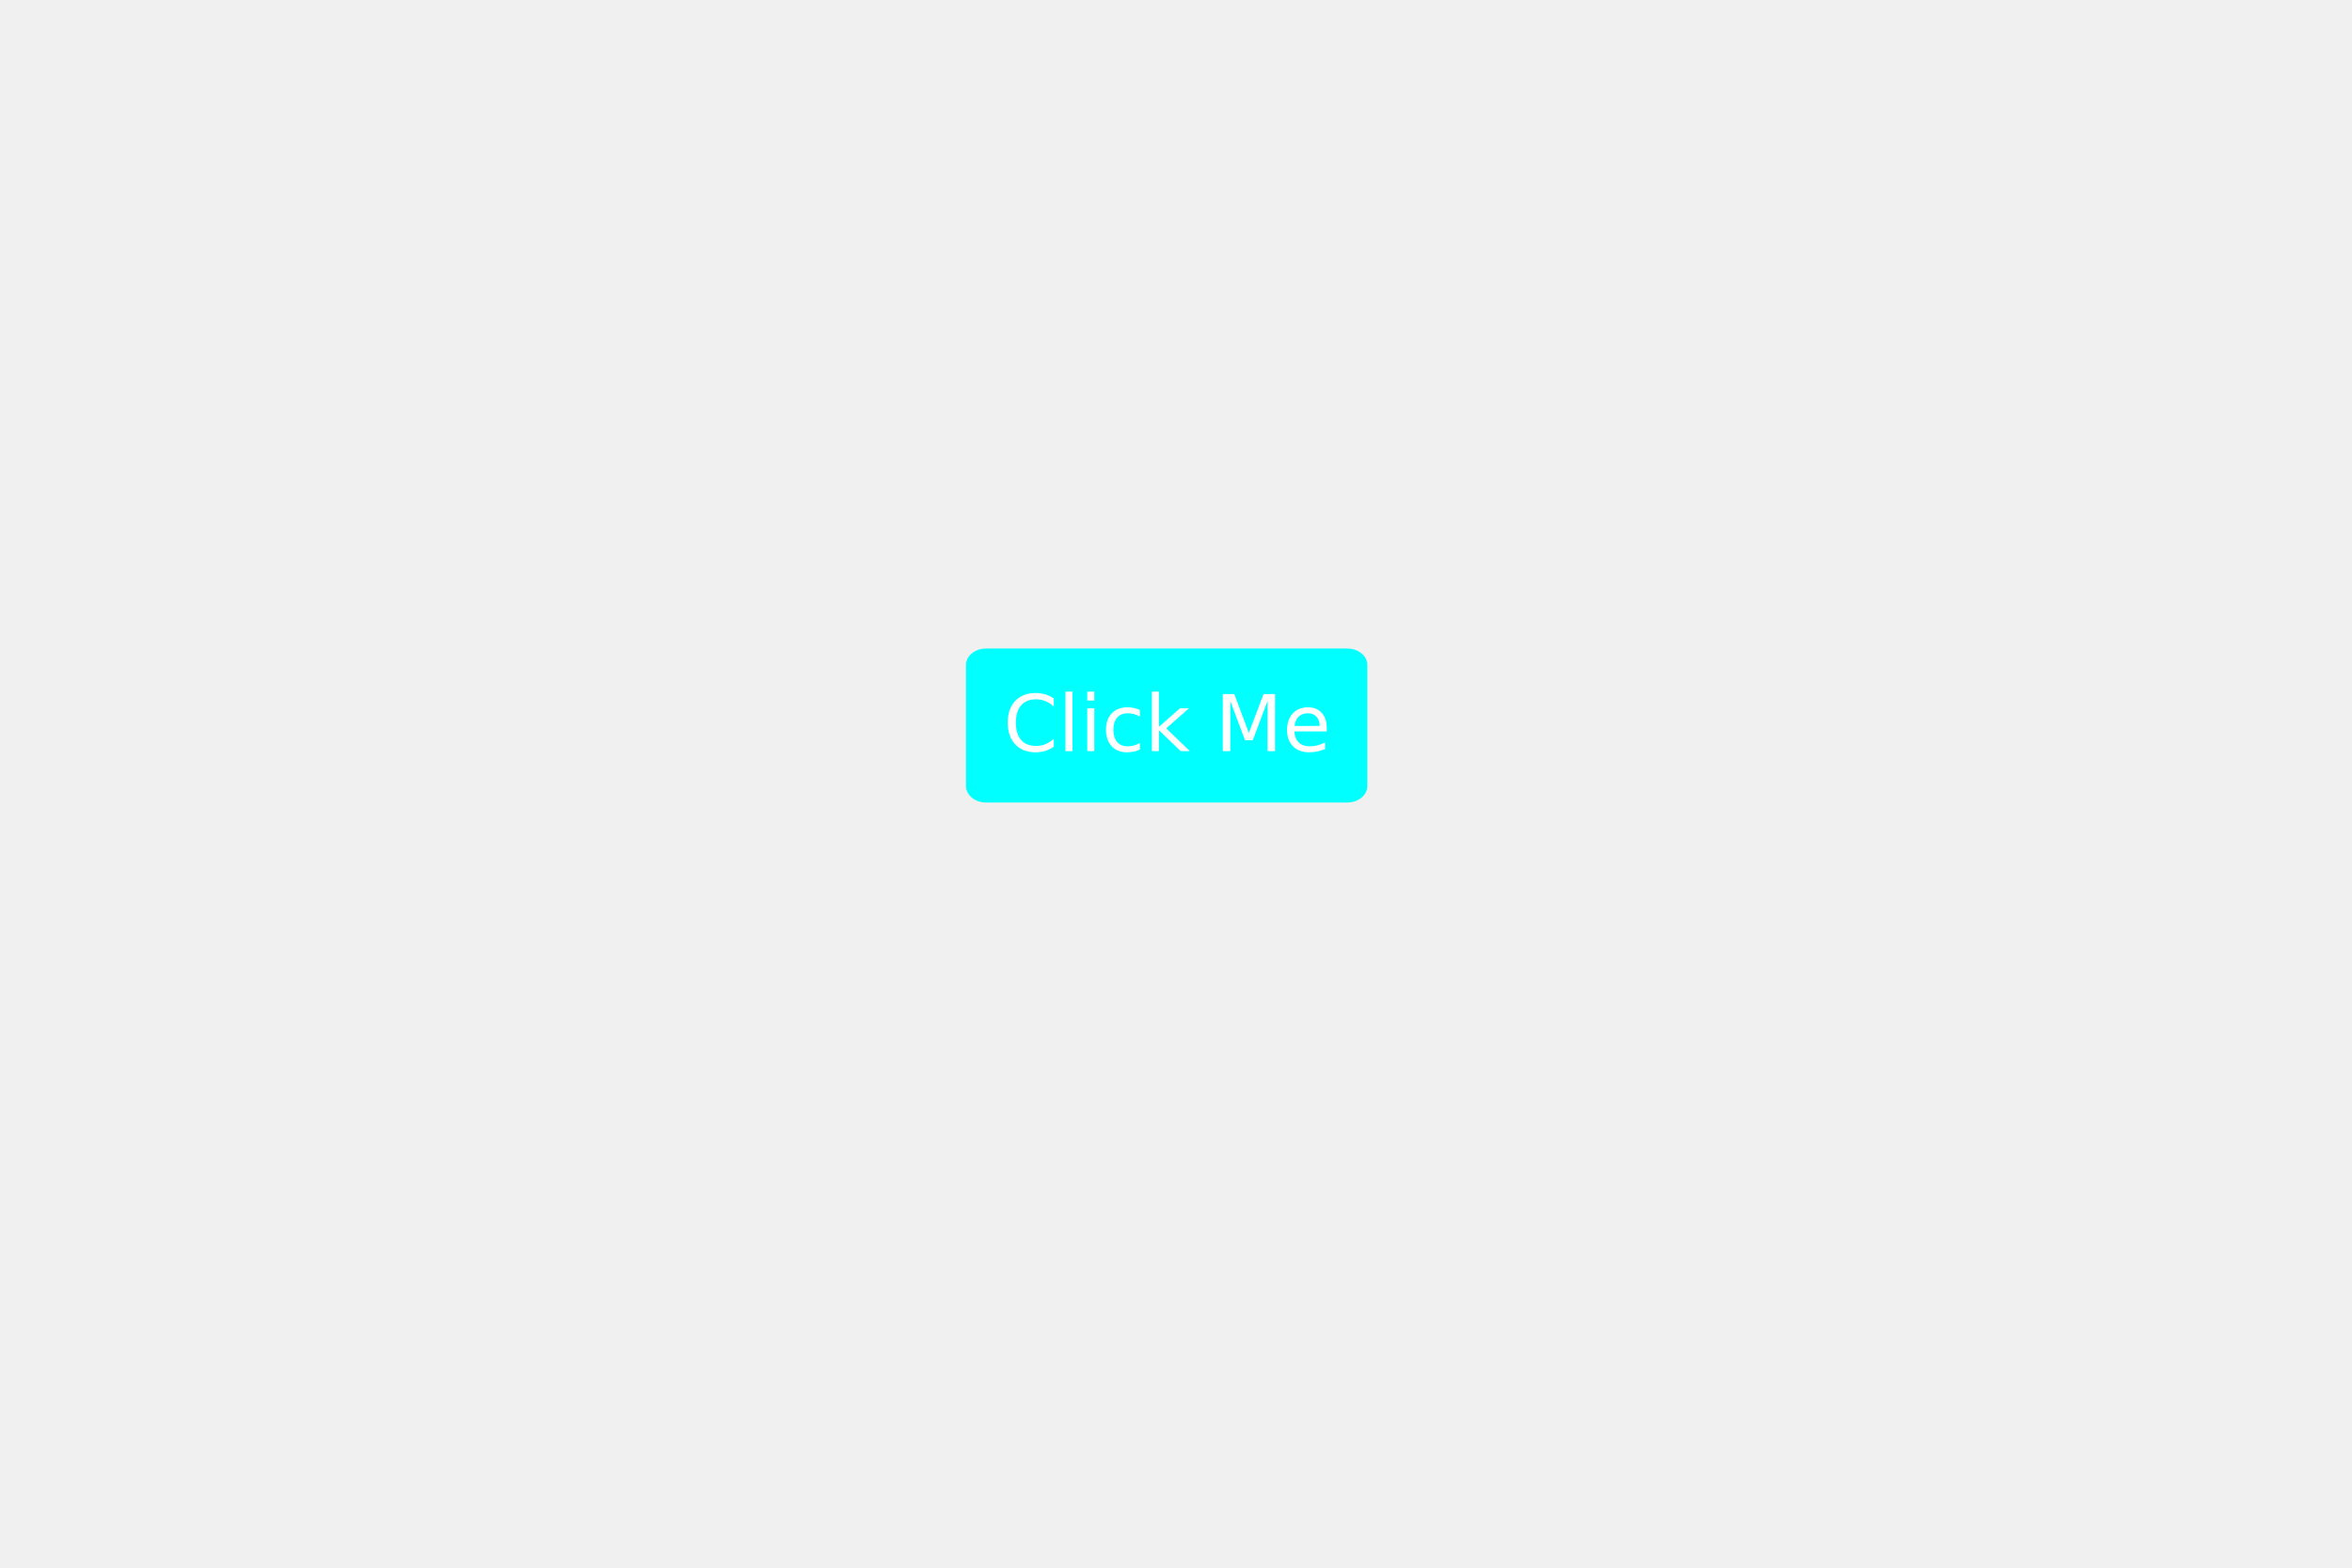
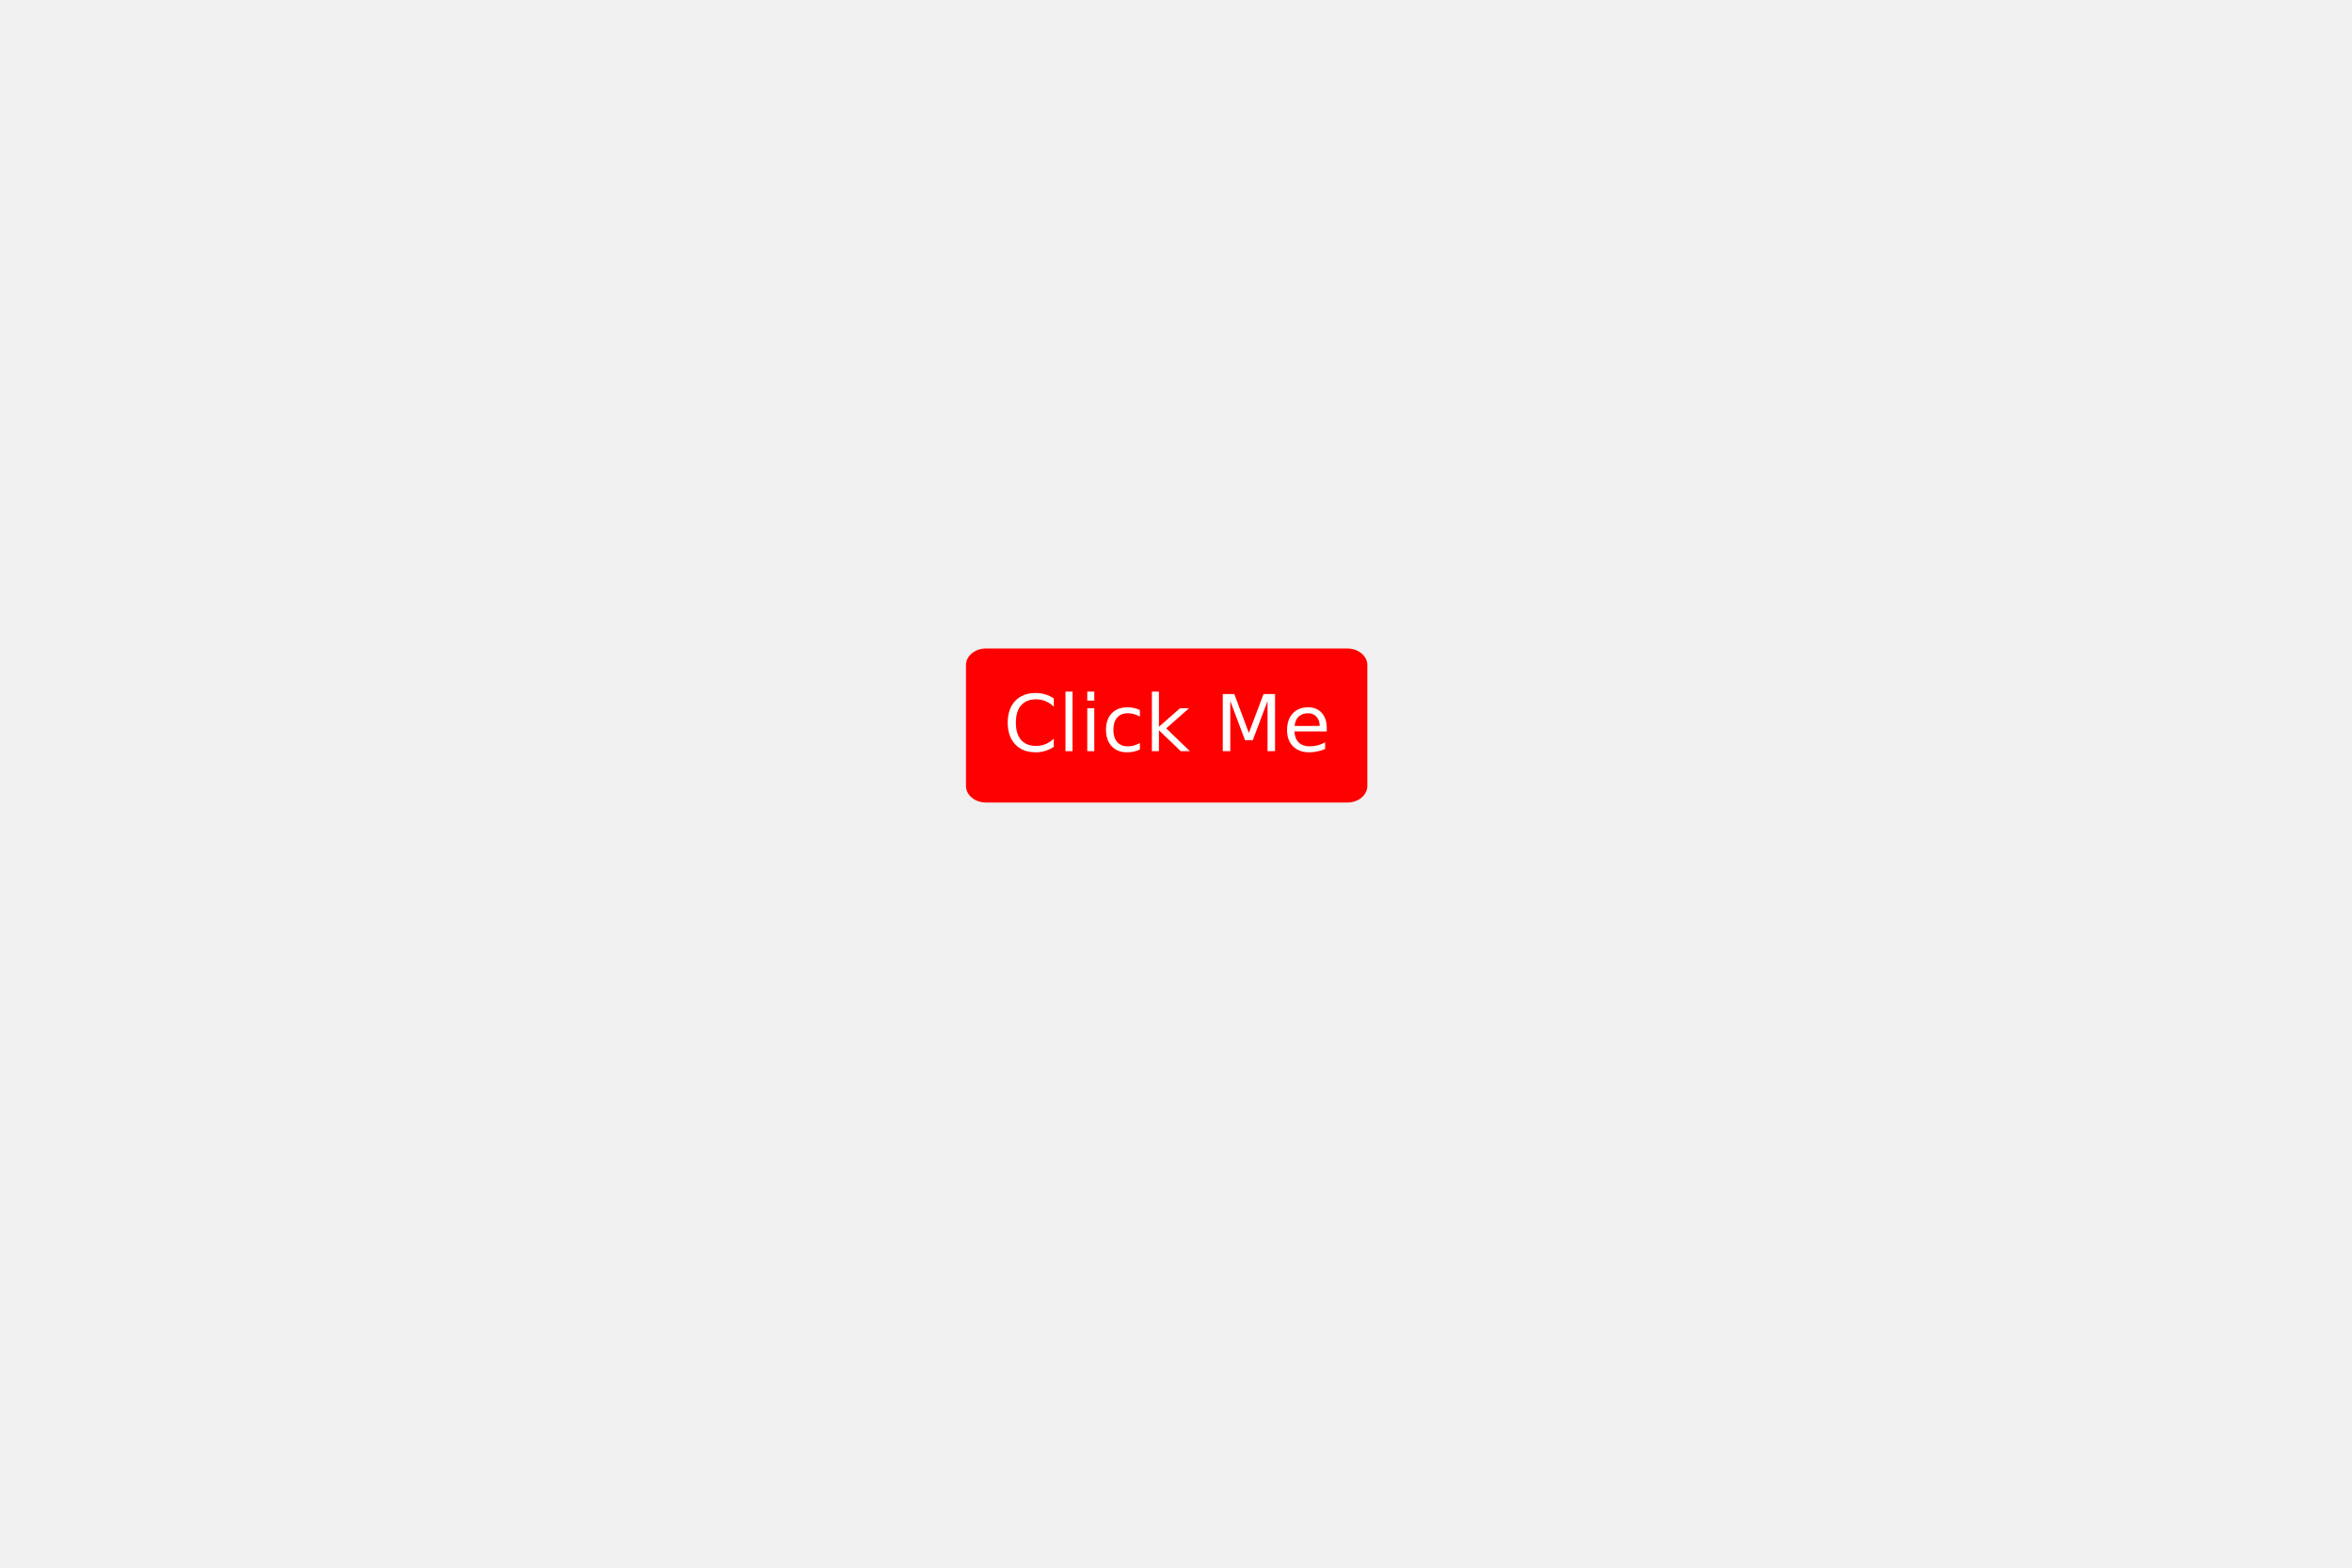
<svg xmlns="http://www.w3.org/2000/svg" width="720" height="480" id="svg2" version="1.0">
  <defs id="defs4">
    <linearGradient id="linearGradient4066">
-       <stop id="stop4068" offset="0" style="stop-color:#000000;stop-opacity:0;" />
-       <stop id="stop4070" offset="1" style="stop-color:#000000;stop-opacity:1" />
+       <stop style="stop-color:#000000;stop-opacity:0;" offset="0" id="stop4068" />
+       <stop style="stop-color:#000000;stop-opacity:1" offset="1" id="stop4070" />
    </linearGradient>
    <linearGradient id="linearGradient4026">
-       <stop id="stop4028" offset="0" style="stop-color:#000000;stop-opacity:1;" />
-       <stop id="stop4030" offset="1" style="stop-color:#ffffff;stop-opacity:0;" />
+       <stop style="stop-color:#000000;stop-opacity:1;" offset="0" id="stop4028" />
+       <stop style="stop-color:#ffffff;stop-opacity:0;" offset="1" id="stop4030" />
    </linearGradient>
    <linearGradient id="linearGradient4018">
-       <stop id="stop4020" offset="0" style="stop-color:#000000;stop-opacity:1;" />
-       <stop id="stop4022" offset="1" style="stop-color:#0000ff;stop-opacity:0;" />
+       <stop style="stop-color:#000000;stop-opacity:1;" offset="0" id="stop4020" />
+       <stop style="stop-color:#0000ff;stop-opacity:0;" offset="1" id="stop4022" />
    </linearGradient>
  </defs>
-   <g style="display:inline" id="layer1">
-     <text id="text4380" y="282.362" x="235.714" style="font-size:30px;font-style:normal;font-weight:normal;fill:#000000;fill-opacity:1;stroke:none;stroke-width:1px;stroke-linecap:butt;stroke-linejoin:miter;stroke-opacity:1;font-family:Bitstream Vera Sans" xml:space="preserve">
-       <tspan y="282.362" x="235.714" id="tspan4382" />
+   <g id="layer1" style="display:inline">
+     <text xml:space="preserve" style="font-size:30px;font-style:normal;font-weight:normal;fill:#000000;fill-opacity:1;stroke:none;stroke-width:1px;stroke-linecap:butt;stroke-linejoin:miter;stroke-opacity:1;font-family:Bitstream Vera Sans" x="235.714" y="282.362" id="text4380">
+       <tspan id="tspan4382" x="235.714" y="282.362" />
    </text>
-     <g mbname="btn" transform="translate(148.5714,98.57143)" id="btn">
-       <g style="display:none" mbname="btn_normal" transform="translate(148.5714,98.57143)" id="btn_normal" frame="normal">
-         <rect style="fill:#0000ff" id="rect2651" width="122.857" height="47.143" x="-1.429" y="1.429" rx="6.1" ry="5.056" />
-         <text xml:space="preserve" style="font-size:24px;font-style:normal;font-weight:normal;fill:#ffffff;fill-opacity:1;stroke:none;stroke-width:1px;stroke-linecap:butt;stroke-linejoin:miter;stroke-opacity:1;font-family:Bitstream Vera Sans" x="10" y="32.857" id="text2653">
-           <tspan id="tspan2655" x="10" y="32.857">Click Me</tspan>
+     <g id="btn" transform="translate(148.5714,98.57143)" mbname="btn">
+       <g frame="normal" id="btn_normal" transform="translate(148.5714,98.57143)" mbname="btn_normal" style="display:none">
+         <rect ry="5.056" rx="6.1" y="1.429" x="-1.429" height="47.143" width="122.857" id="rect2651" style="fill:#0000ff" />
+         <text id="text2653" y="32.857" x="10" style="font-size:24px;font-style:normal;font-weight:normal;fill:#ffffff;fill-opacity:1;stroke:none;stroke-width:1px;stroke-linecap:butt;stroke-linejoin:miter;stroke-opacity:1;font-family:Bitstream Vera Sans" xml:space="preserve">
+           <tspan y="32.857" x="10" id="tspan2655">Click Me</tspan>
        </text>
      </g>
-       <g style="" mbname="btn_active" transform="translate(148.5714,98.57143)" id="btn_active" frame="active">
-         <rect style="fill:#00ffff" id="rect2727" width="122.857" height="47.143" x="-1.429" y="1.429" rx="6.1" ry="5.056" />
-         <text xml:space="preserve" style="font-size:24px;font-style:normal;font-weight:normal;fill:#ffffff;fill-opacity:1;stroke:none;stroke-width:1px;stroke-linecap:butt;stroke-linejoin:miter;stroke-opacity:1;font-family:Bitstream Vera Sans" x="10" y="32.857" id="text2729">
-           <tspan id="tspan2731" x="10" y="32.857">Click Me</tspan>
+       <g frame="active" id="btn_active" transform="translate(148.5714,98.57143)" mbname="btn_active" style="display:none">
+         <rect ry="5.056" rx="6.1" y="1.429" x="-1.429" height="47.143" width="122.857" id="rect2727" style="fill:#00ffff" />
+         <text id="text2729" y="32.857" x="10" style="font-size:24px;font-style:normal;font-weight:normal;fill:#ffffff;fill-opacity:1;stroke:none;stroke-width:1px;stroke-linecap:butt;stroke-linejoin:miter;stroke-opacity:1;font-family:Bitstream Vera Sans" xml:space="preserve">
+           <tspan y="32.857" x="10" id="tspan2731">Click Me</tspan>
        </text>
      </g>
-       <g style="display:none" mbname="btn_click" transform="translate(148.5714,98.57143)" id="btn_click" frame="click">
-         <rect style="fill:#0000ff" id="rect2734" width="122.857" height="47.143" x="-1.429" y="1.429" rx="6.1" ry="5.056" />
-         <text xml:space="preserve" style="font-size:24px;font-style:normal;font-weight:normal;fill:#ffffff;fill-opacity:1;stroke:none;stroke-width:1px;stroke-linecap:butt;stroke-linejoin:miter;stroke-opacity:1;font-family:Bitstream Vera Sans" x="10" y="32.857" id="text2736">
-           <tspan id="tspan2738" x="10" y="32.857">Click Me</tspan>
+       <g frame="click" id="btn_click" transform="translate(148.5714,98.57143)" mbname="btn_click" style="">
+         <rect ry="5.056" rx="6.1" y="1.429" x="-1.429" height="47.143" width="122.857" id="rect2734" style="fill:#ff0000" />
+         <text id="text2736" y="32.857" x="10" style="font-size:24px;font-style:normal;font-weight:normal;fill:#ffffff;fill-opacity:1;stroke:none;stroke-width:1px;stroke-linecap:butt;stroke-linejoin:miter;stroke-opacity:1;font-family:Bitstream Vera Sans" xml:space="preserve">
+           <tspan y="32.857" x="10" id="tspan2738">Click Me</tspan>
        </text>
      </g>
    </g>
  </g>
-   <g style="display:inline" id="layer2" />
+   <g id="layer2" style="display:inline" />
</svg>
